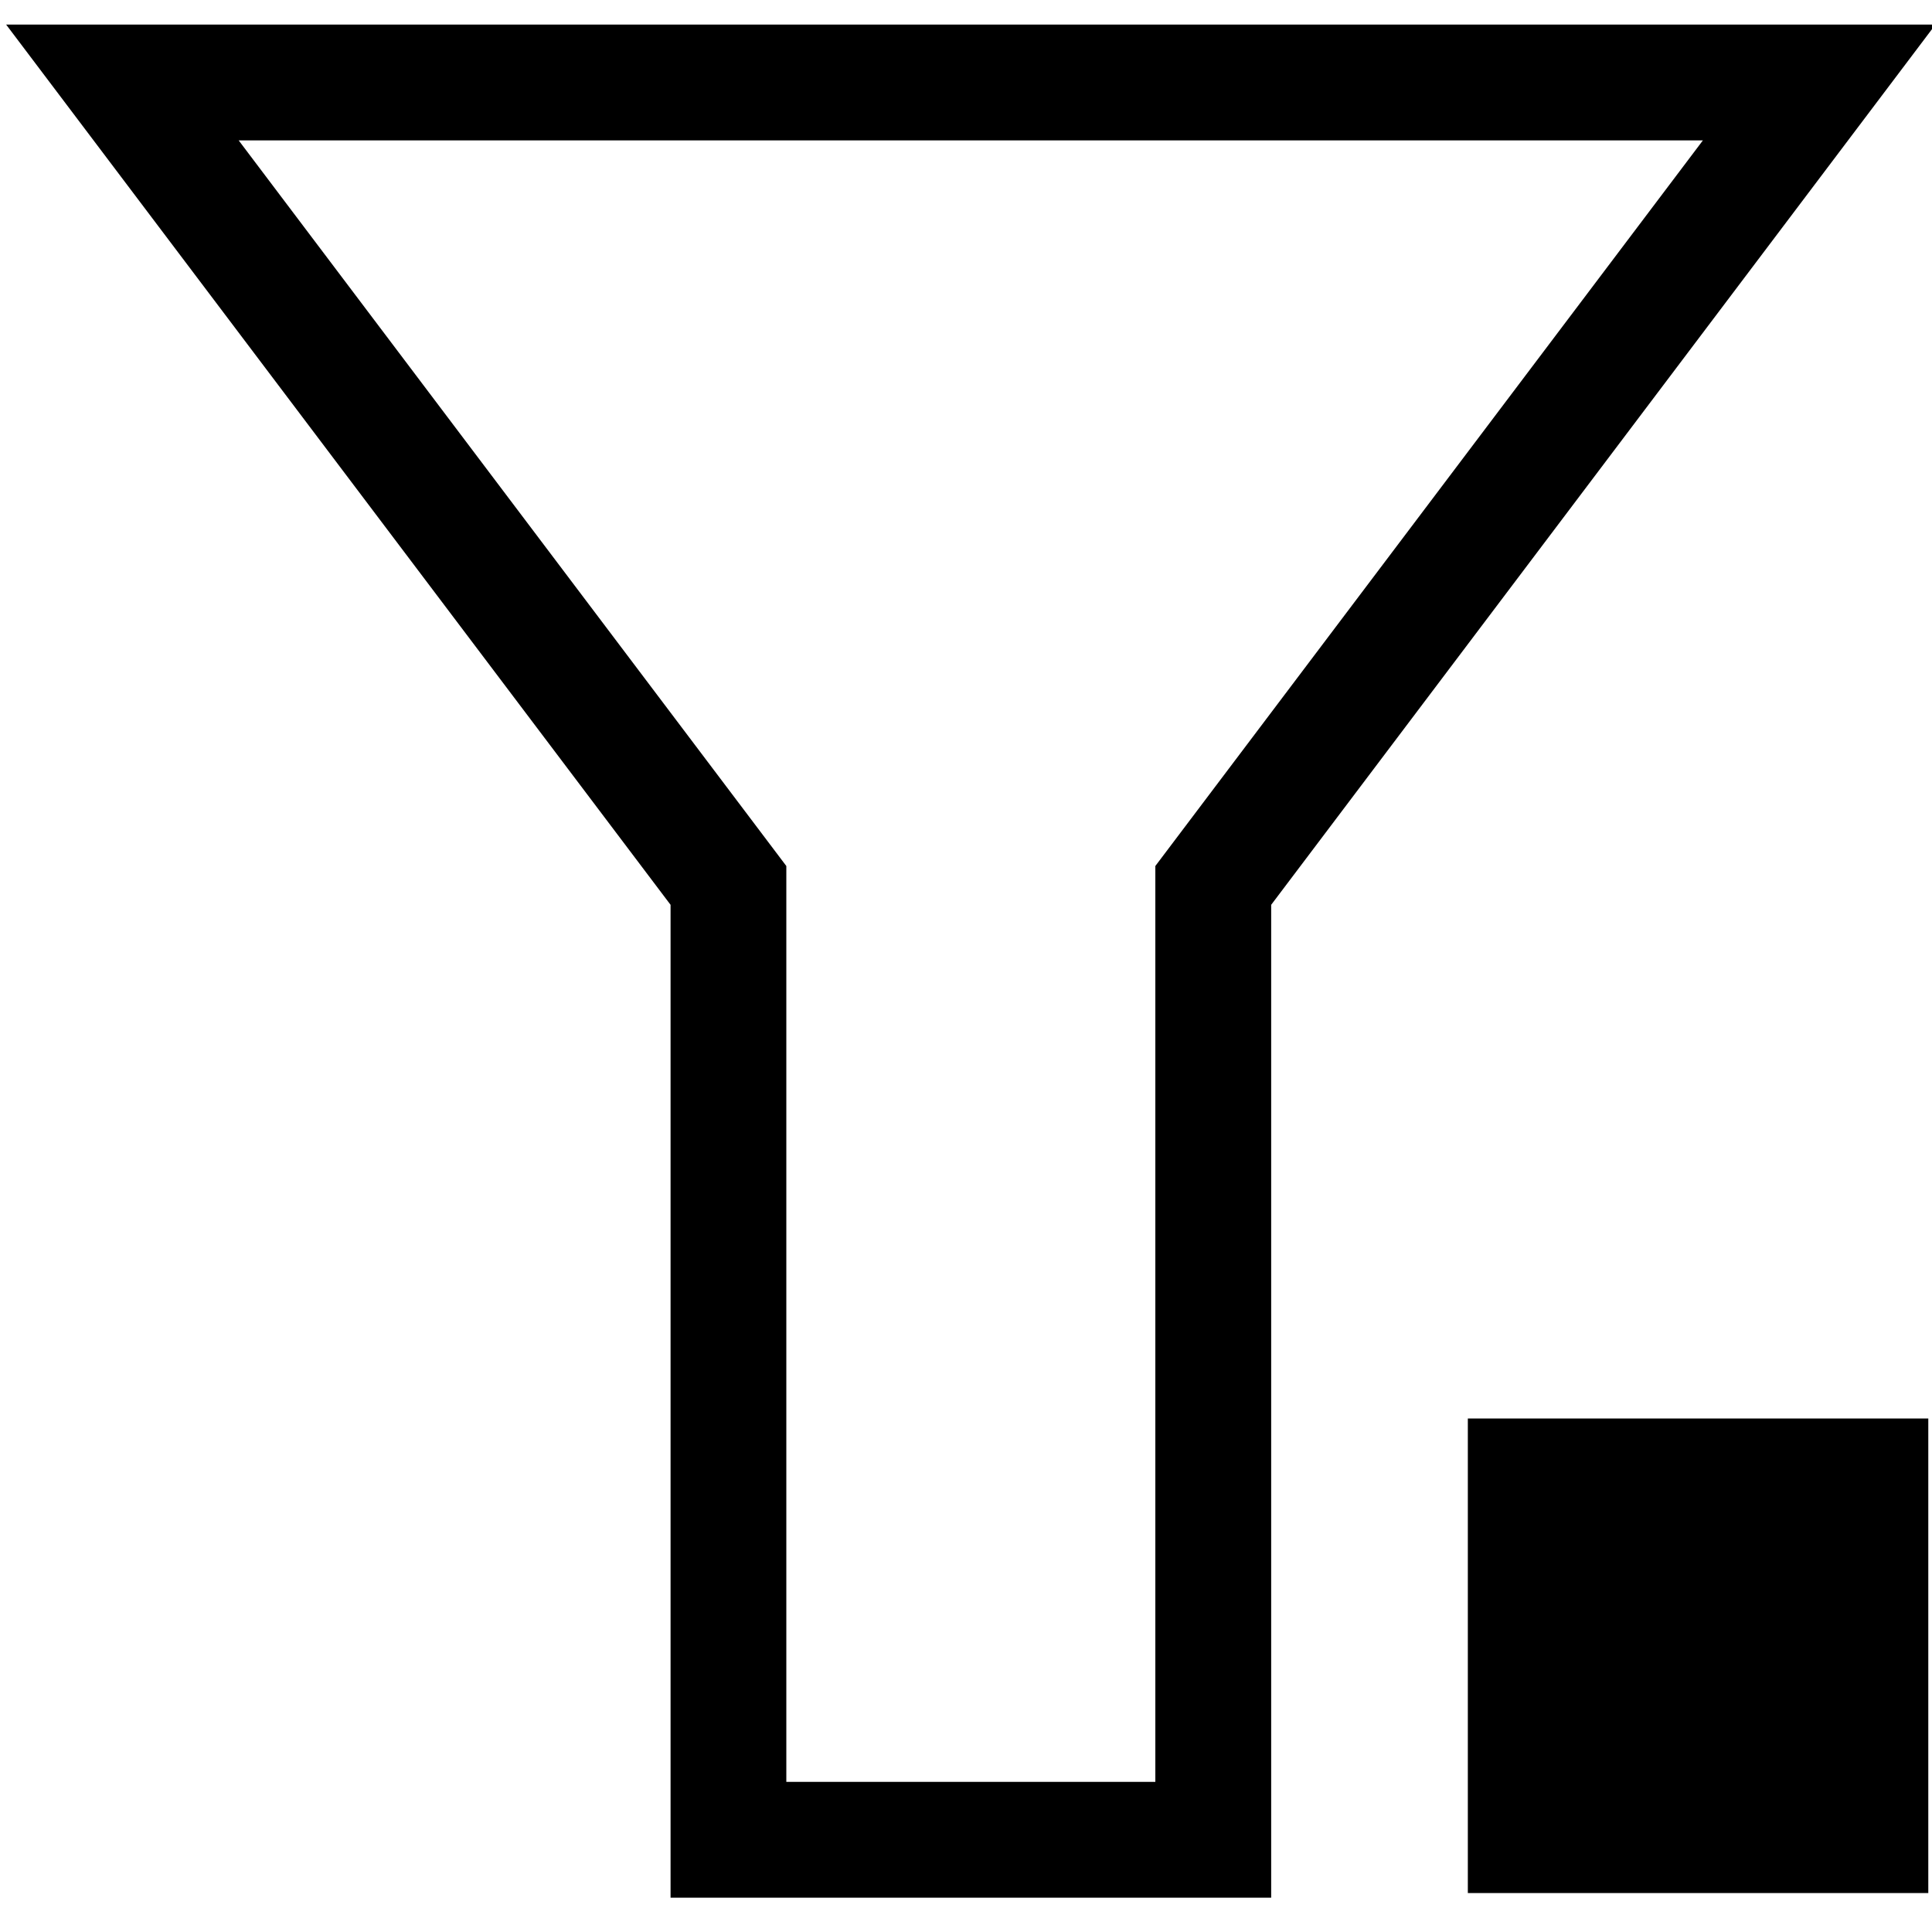
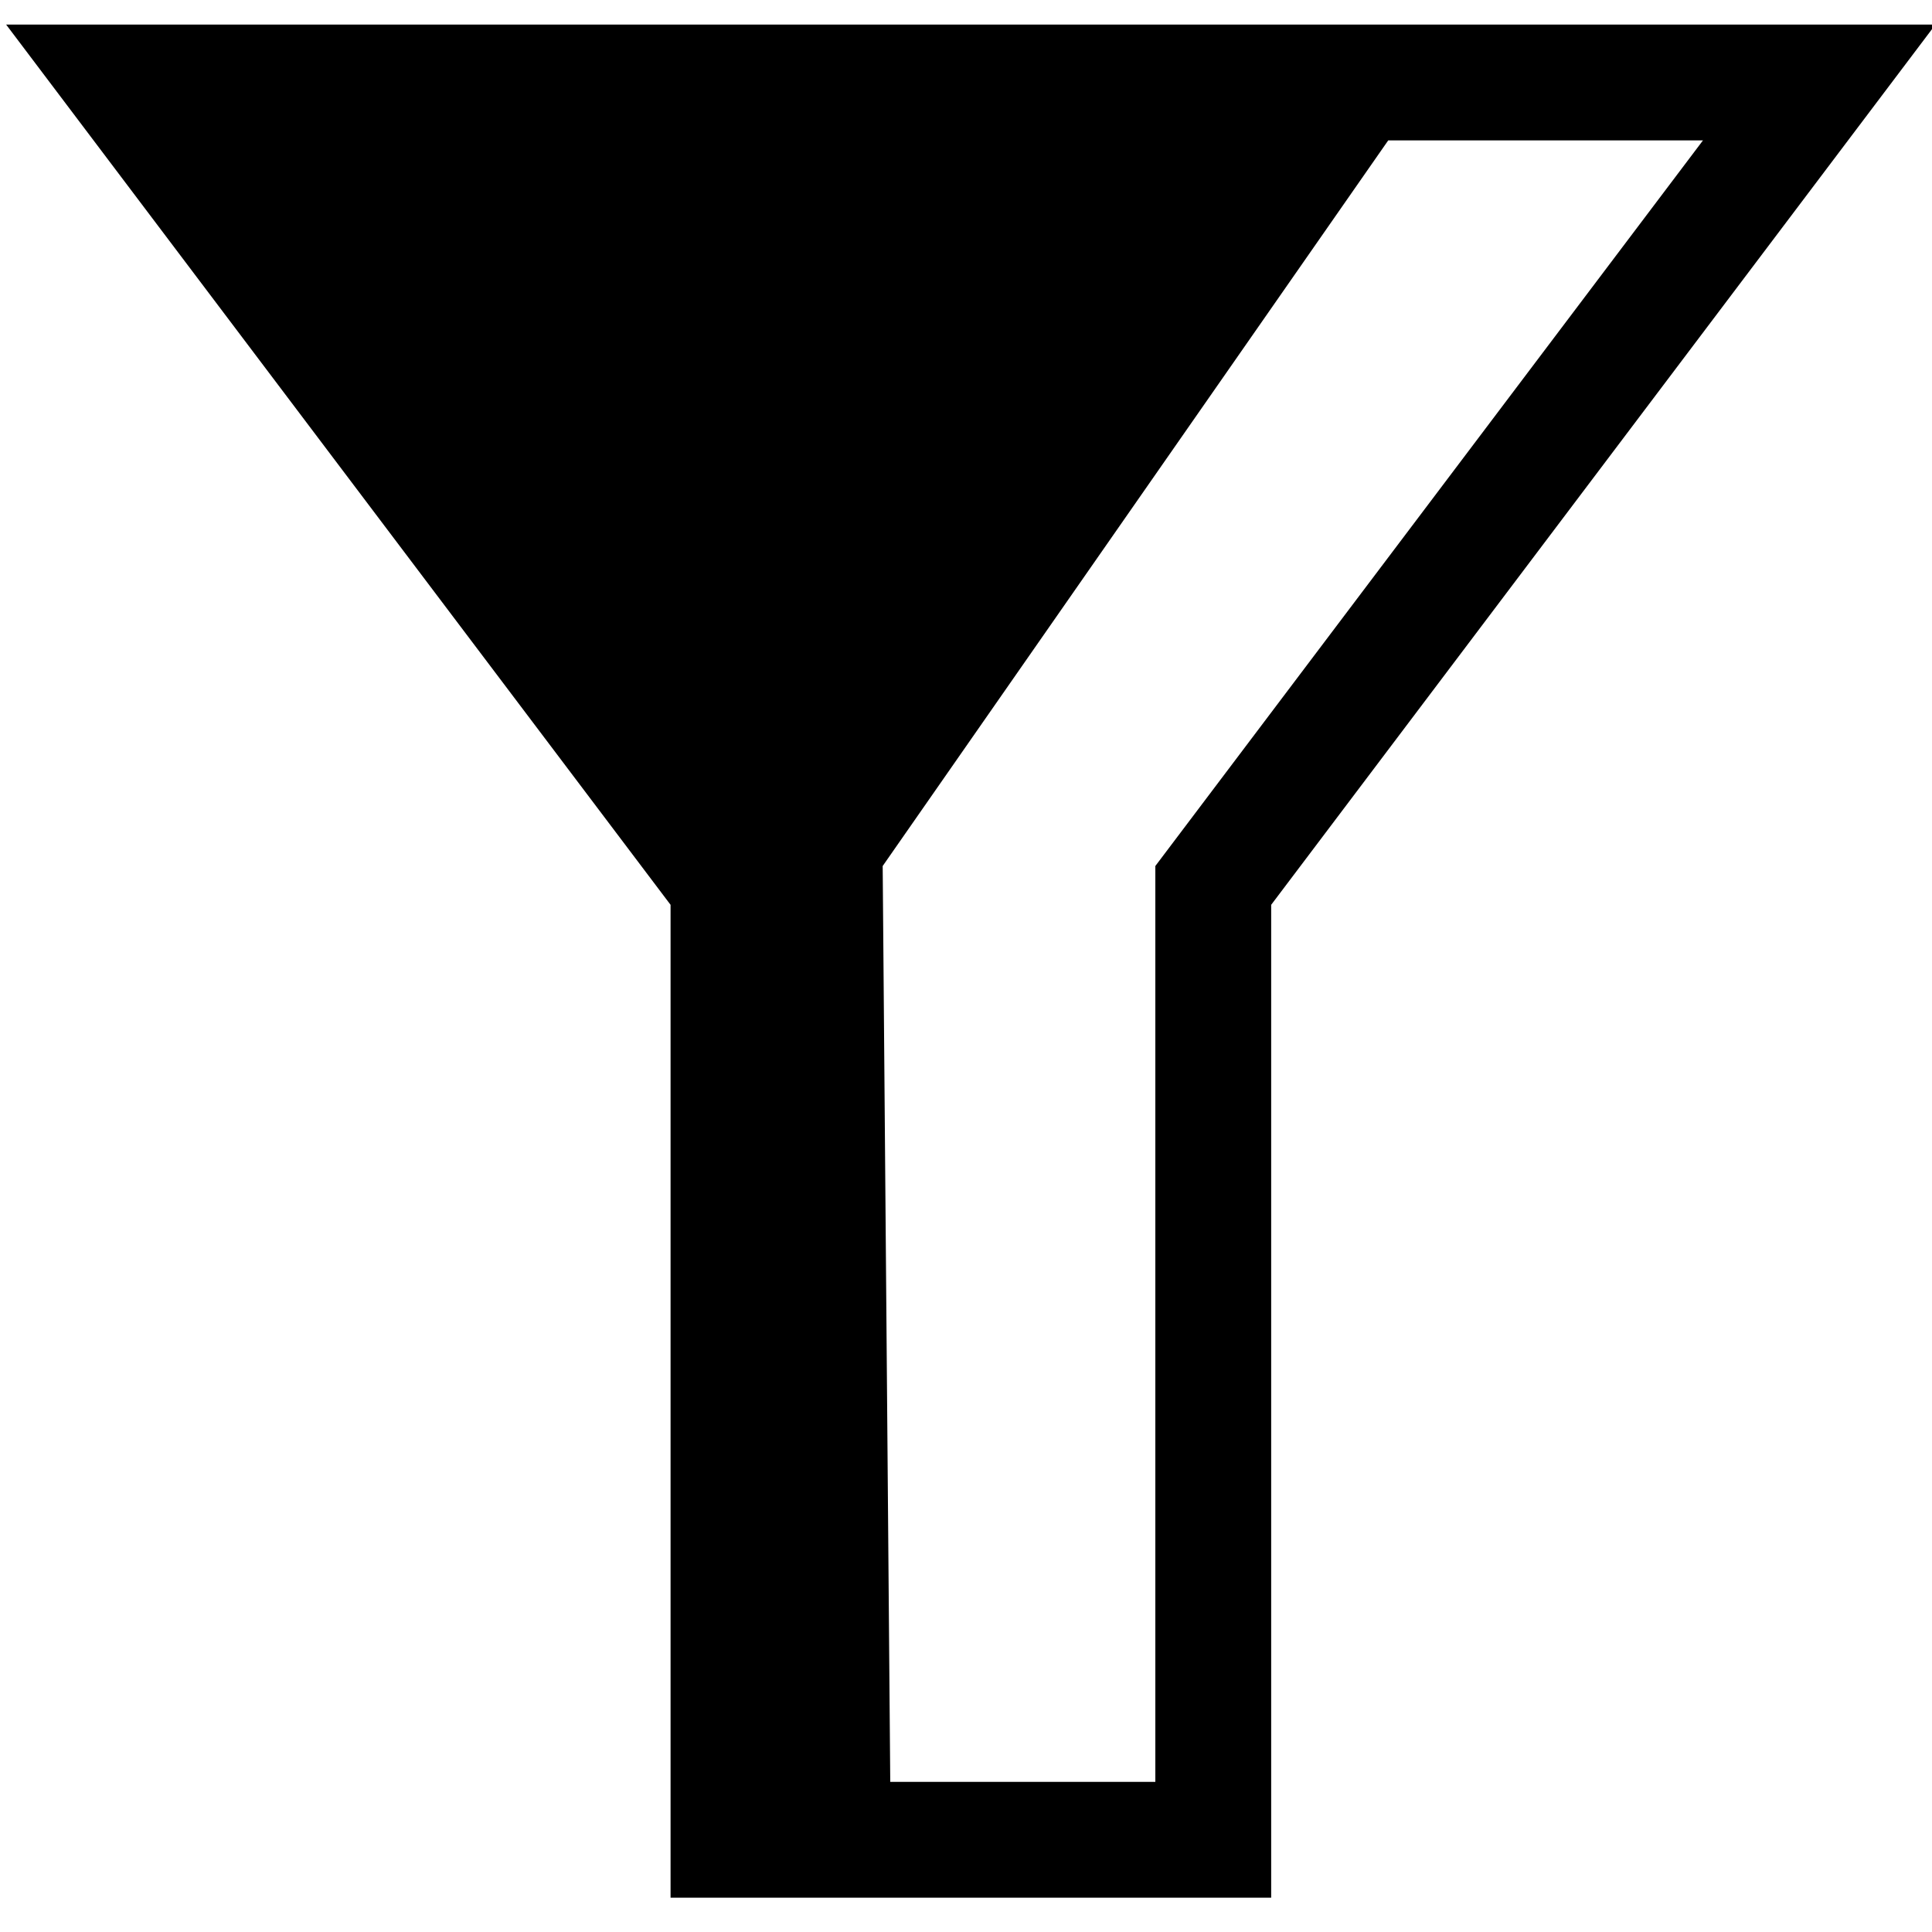
<svg xmlns="http://www.w3.org/2000/svg" viewBox="0 0 24 24">
-   <path d="m 18.234,17.621 h 5.72 v 5.895 h -5.72 z M 0.076,0.305 8.33,11.24 V 23.574 H 15.791 V 11.24 L 24.043,0.305 Z M 2.965,1.744 H 21.154 L 14.352,10.758 V 22.135 H 9.768 V 10.758 Z" />
+   <path d="M 0.076,0.305 8.33,11.24 V 23.574 H 15.791 V 11.24 L 24.043,0.305 Z m 17.169,1.439 3.91,0 -6.803,9.014 v 11.377 h -3.293 l -0.094,-11.377 z" />
</svg>
